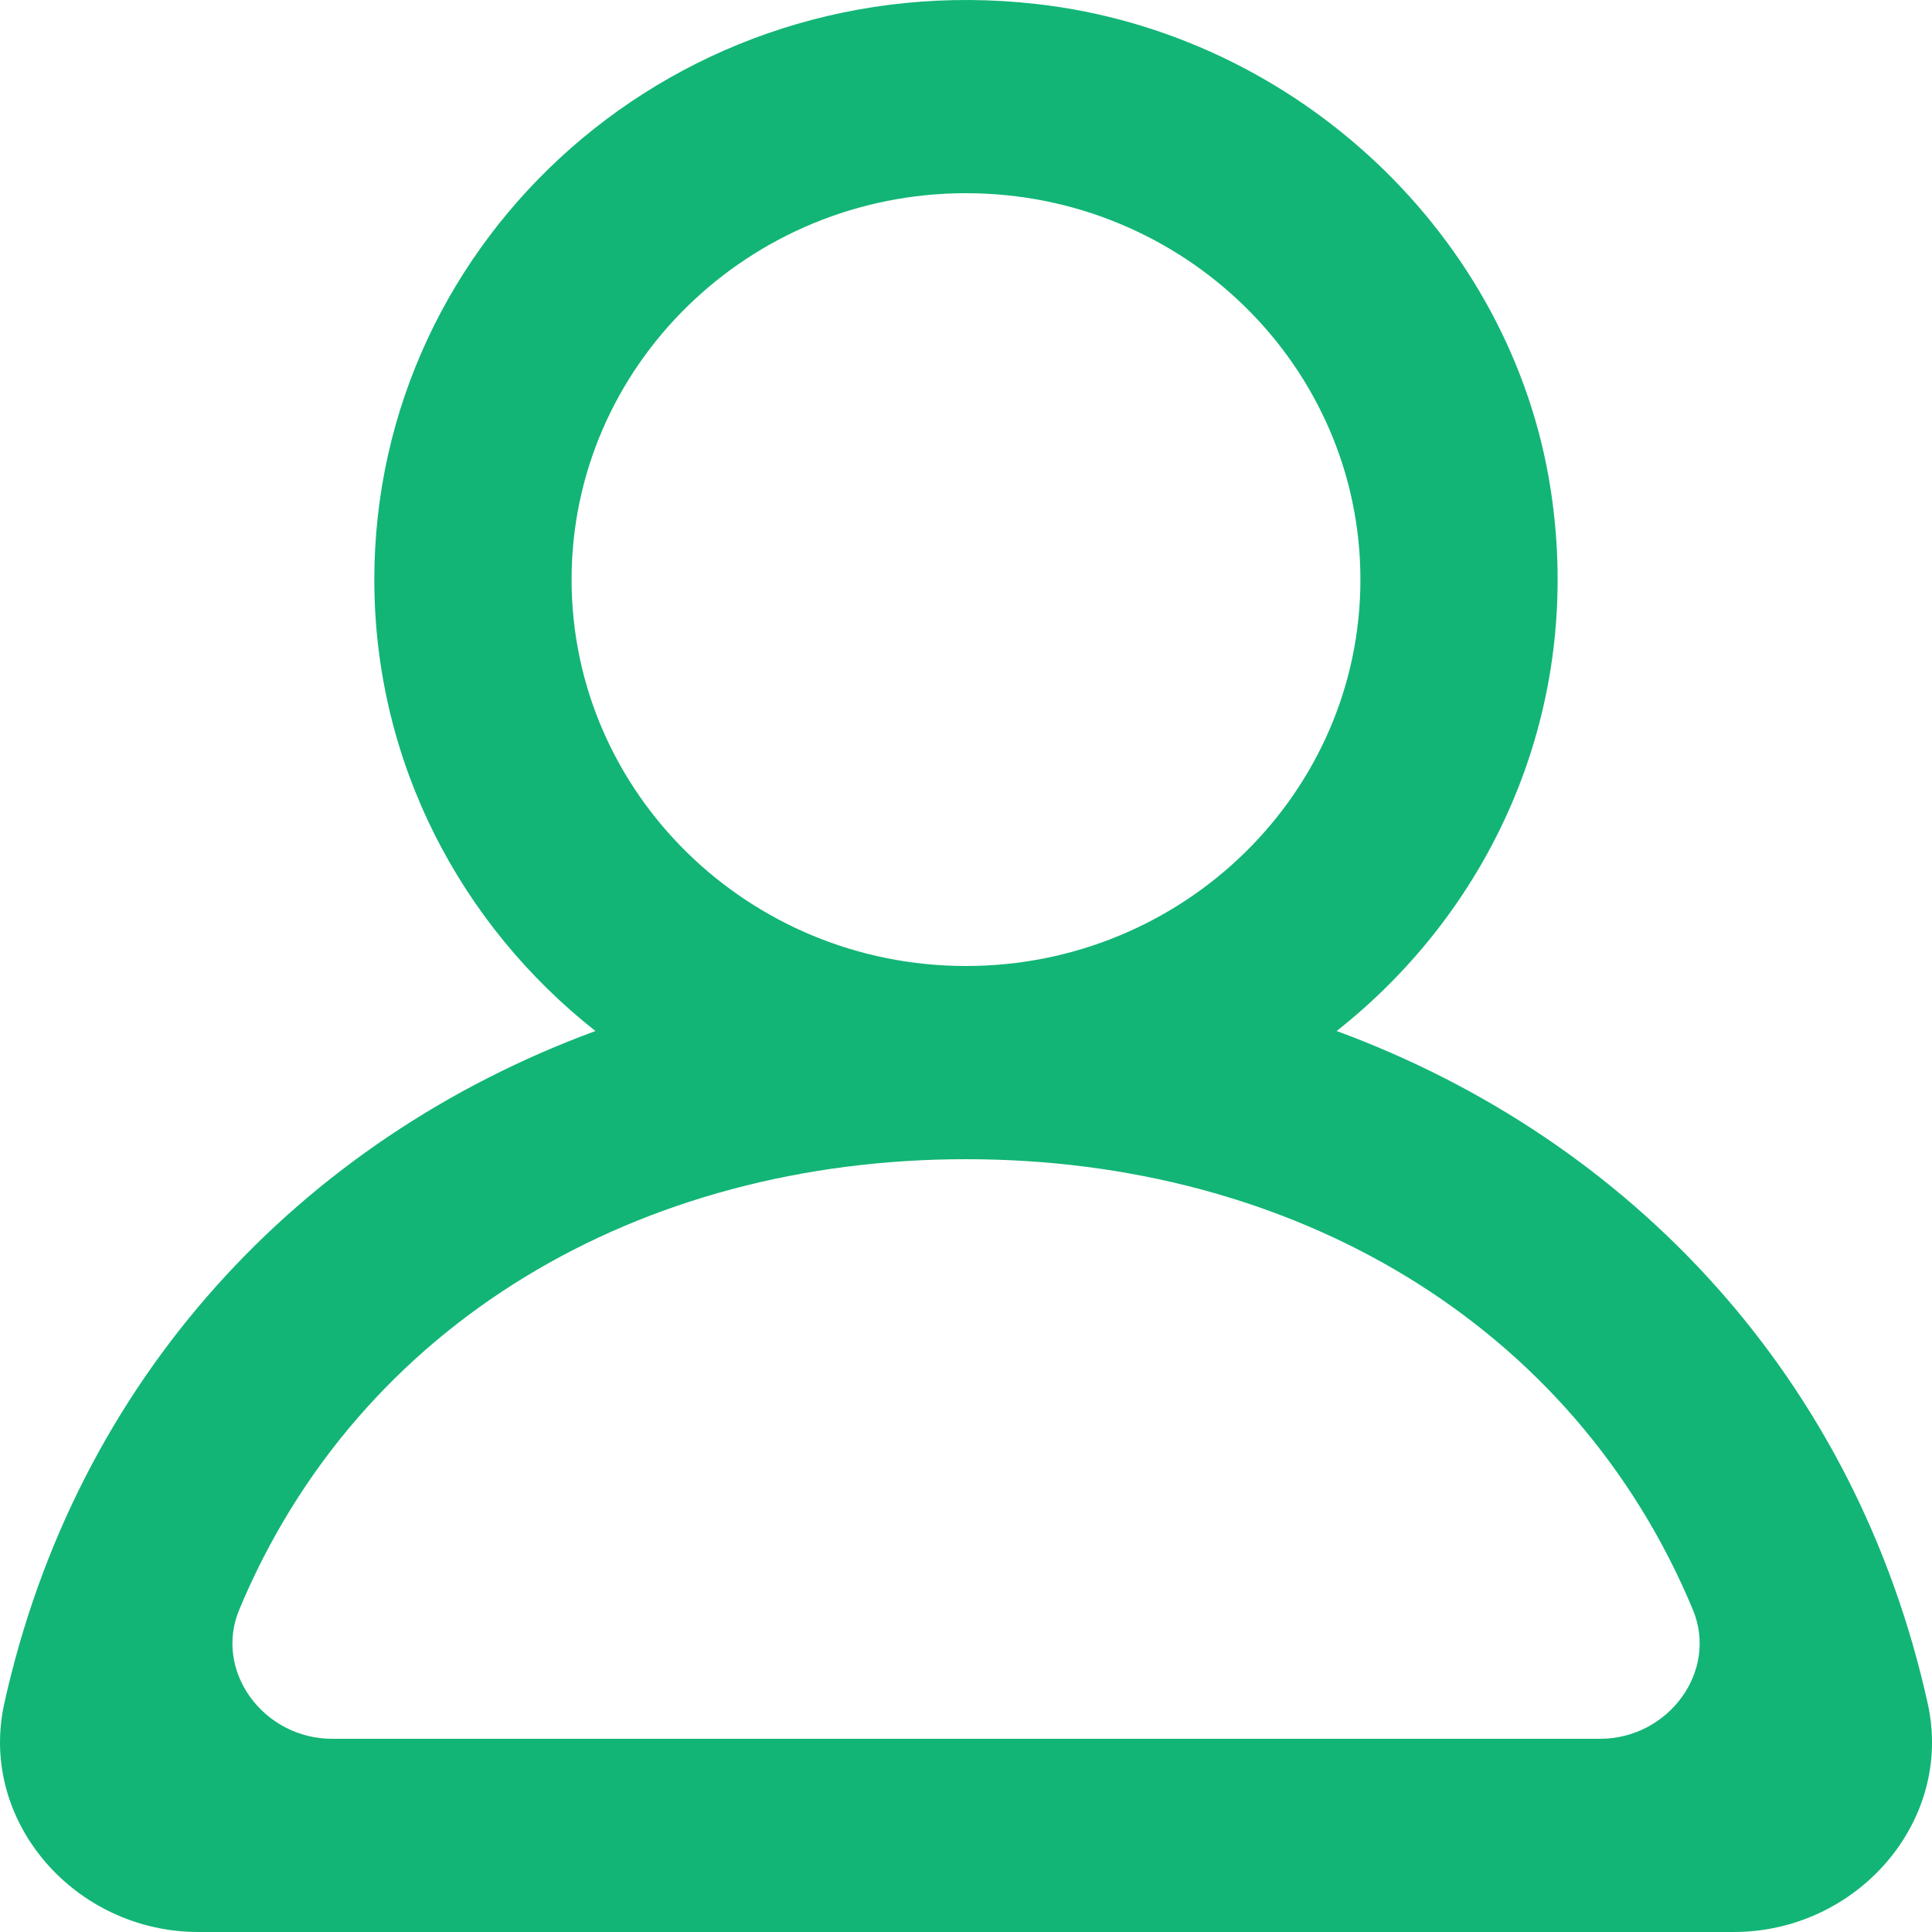
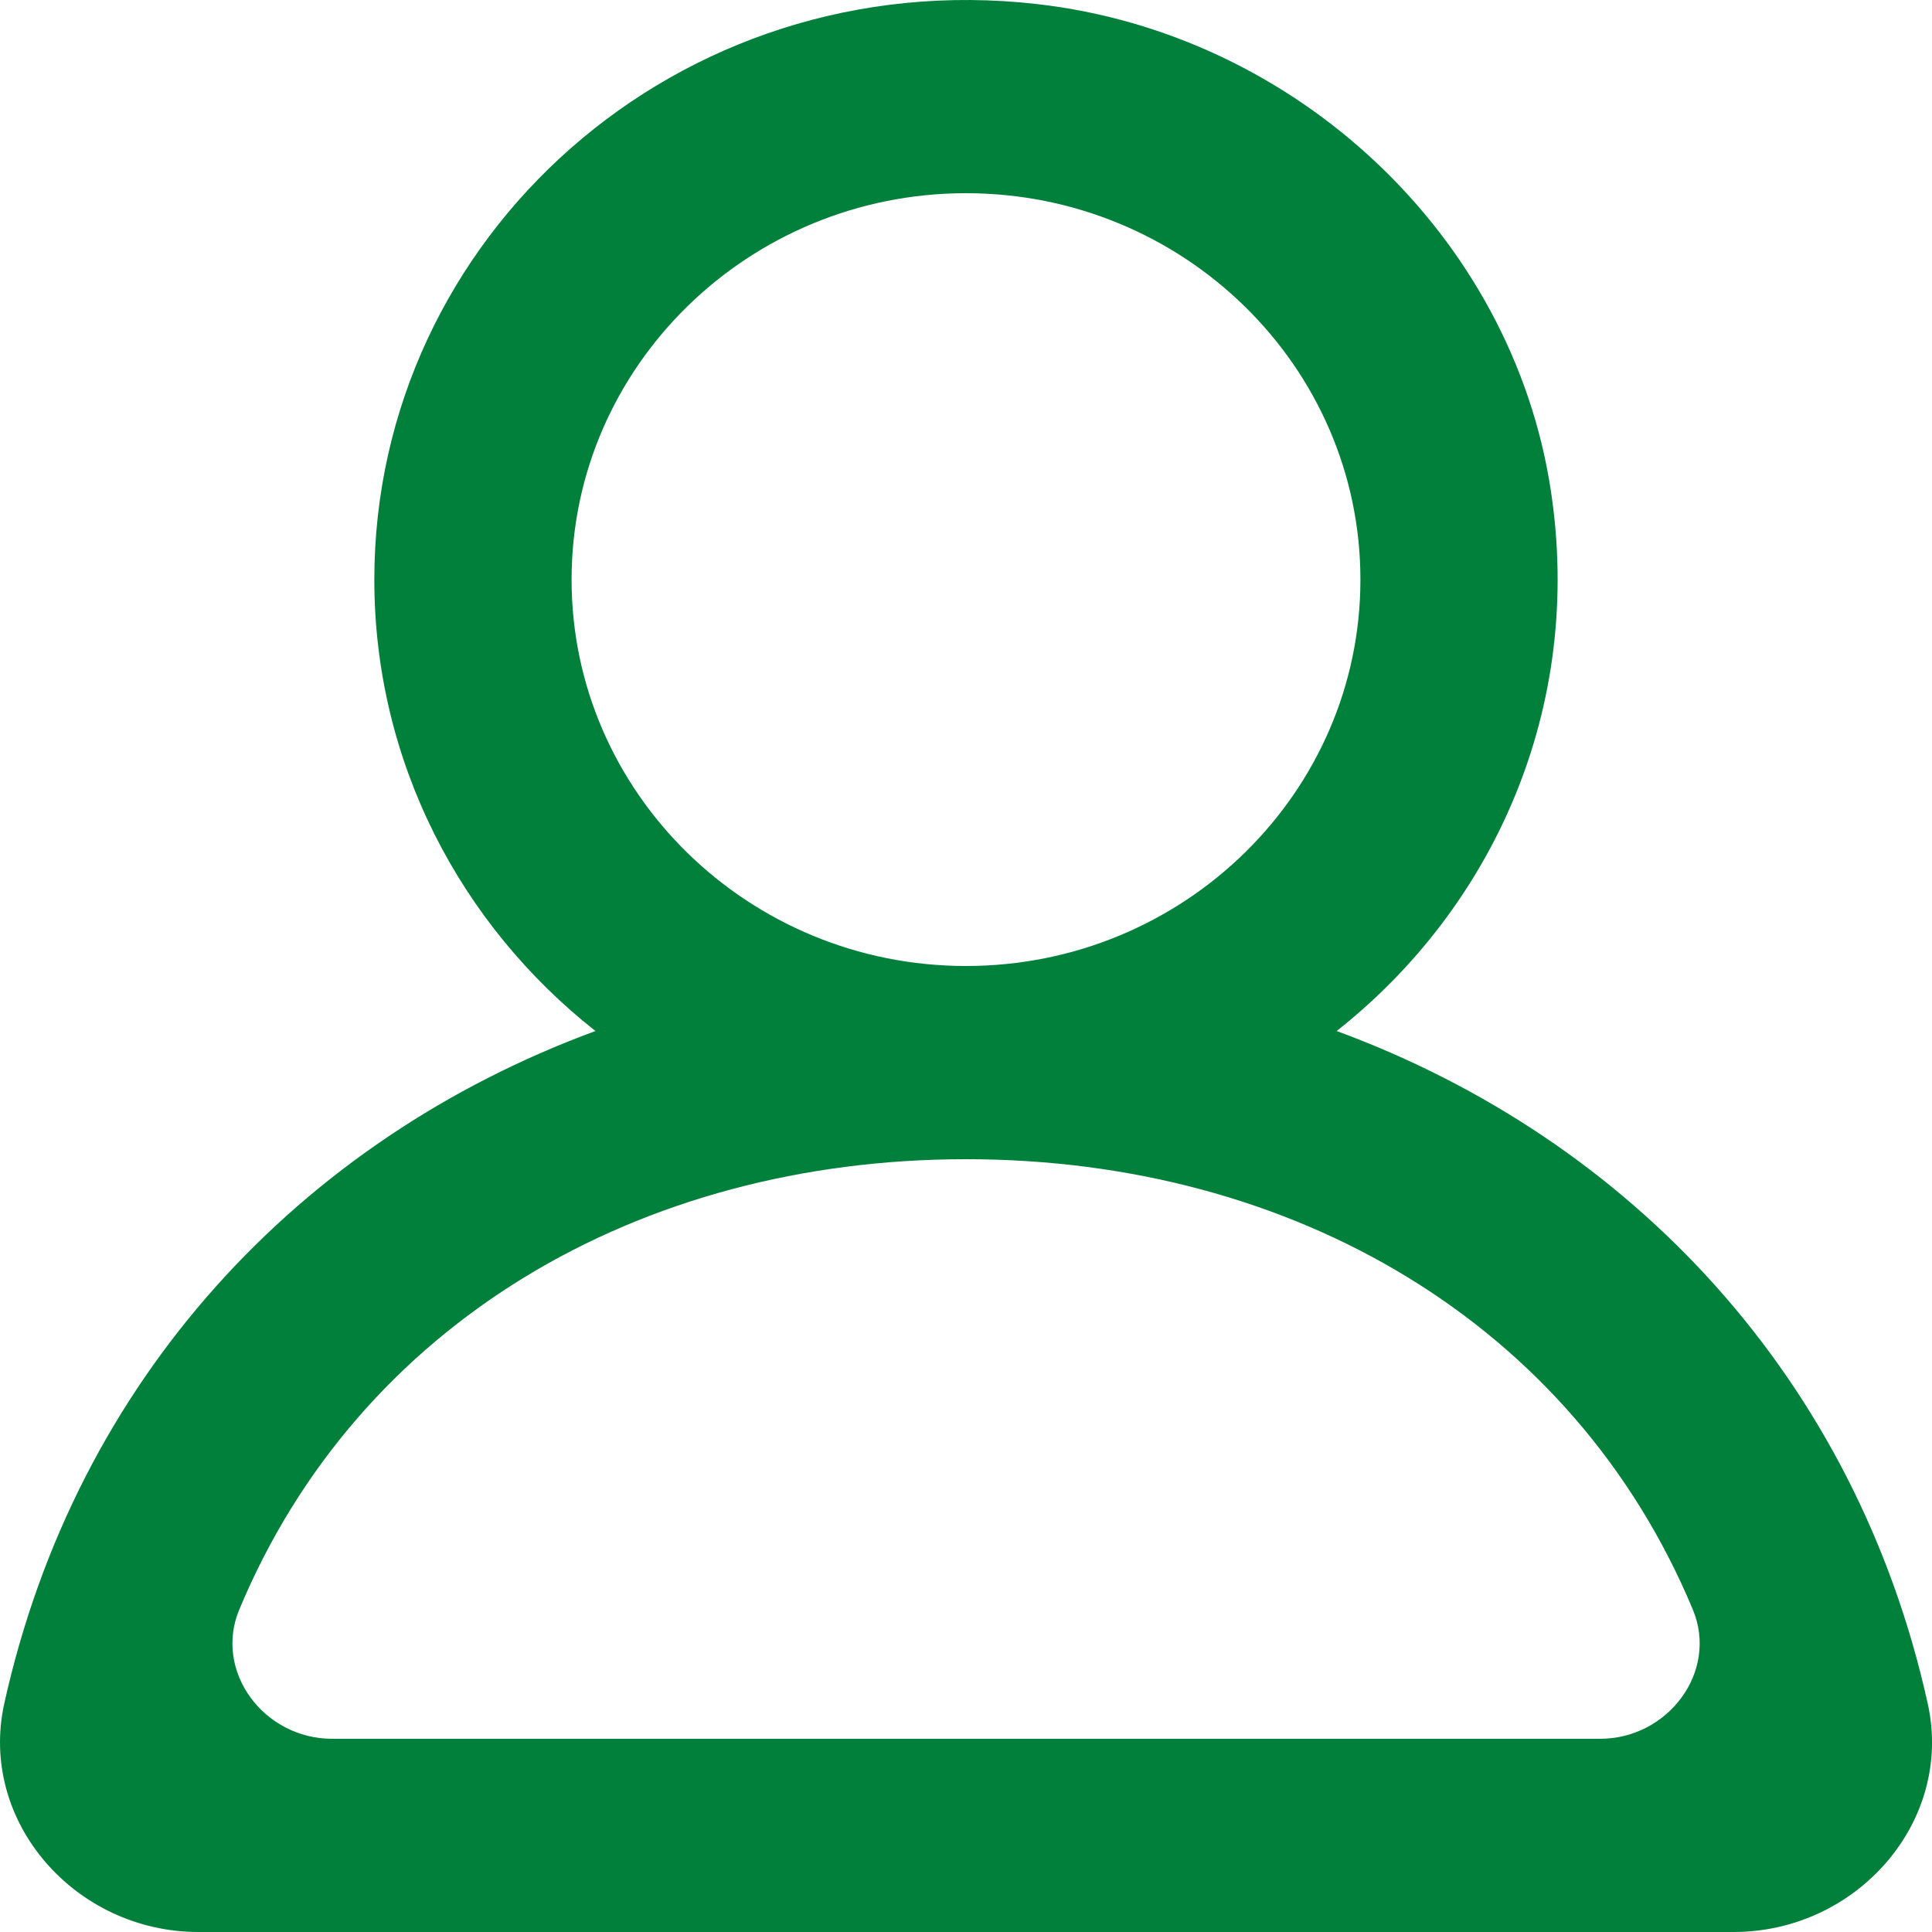
<svg xmlns="http://www.w3.org/2000/svg" width="28px" height="28px" viewBox="0 0 20 20" version="1.1">
  <g id="Page-1" stroke="none" fill="none" fill-rule="evenodd">
-     <g id="Dribbble-Light-Preview" transform="translate(-140, -2159)" fill="#12B576">
+     <g id="Dribbble-Light-Preview" transform="translate(-140, -2159)" fill="#01803C">
      <g id="icons" transform="translate(56, 160)">
        <path d="M100.563,2017 L87.438,2017 C86.732,2017 86.21,2016.303 86.477,2015.662 C87.713,2012.698 90.617,2011 94,2011 C97.384,2011 100.288,2012.698 101.524,2015.662 C101.791,2016.303 101.269,2017 100.563,2017 M89.917,2005 C89.917,2002.794 91.749,2001 94,2001 C96.252,2001 98.083,2002.794 98.083,2005 C98.083,2007.206 96.252,2009 94,2009 C91.749,2009 89.917,2007.206 89.917,2005 M103.956,2016.636 C103.214,2013.277 100.892,2010.798 97.837,2009.673 C99.456,2008.396 100.4,2006.331 100.053,2004.07 C99.651,2001.447 97.424,1999.348 94.735,1999.042 C91.023,1998.619 87.875,2001.449 87.875,2005 C87.875,2006.89 88.769,2008.574 90.164,2009.673 C87.107,2010.798 84.787,2013.277 84.044,2016.636 C83.775,2017.857 84.779,2019 86.054,2019 L101.946,2019 C103.222,2019 104.226,2017.857 103.956,2016.636" id="profile_round-[#1342]">

</path>
      </g>
    </g>
  </g>
</svg>
